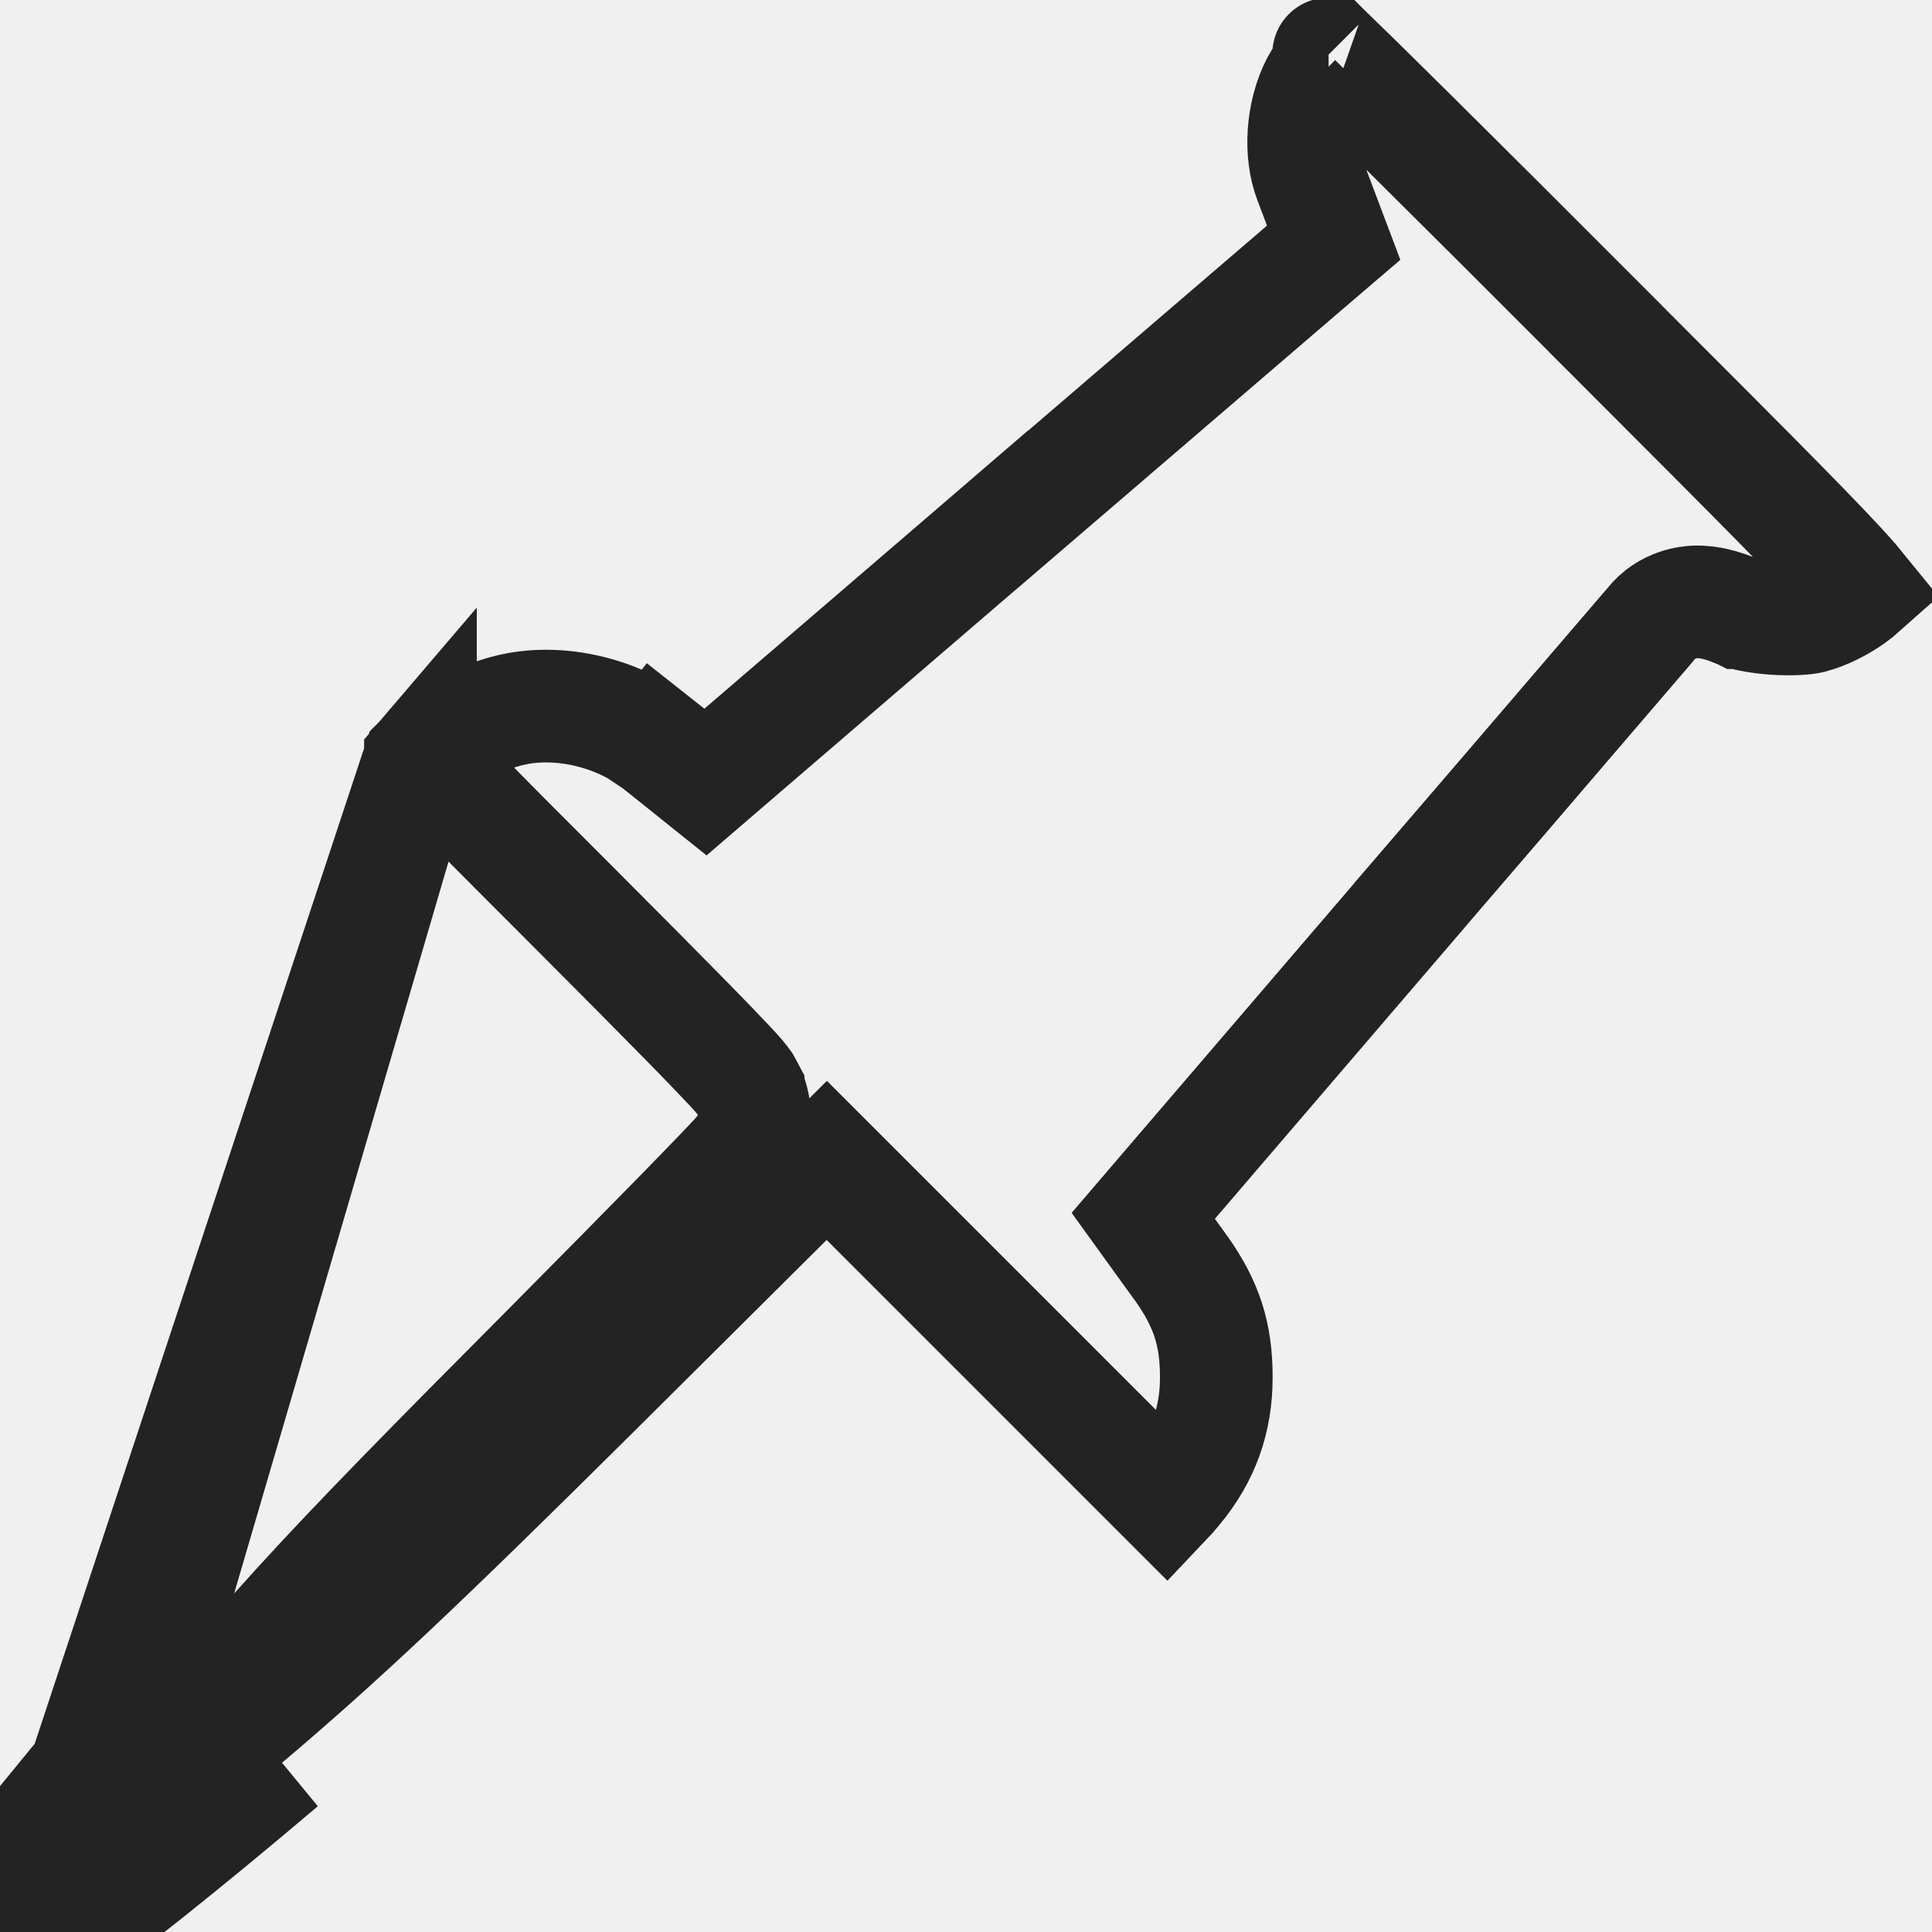
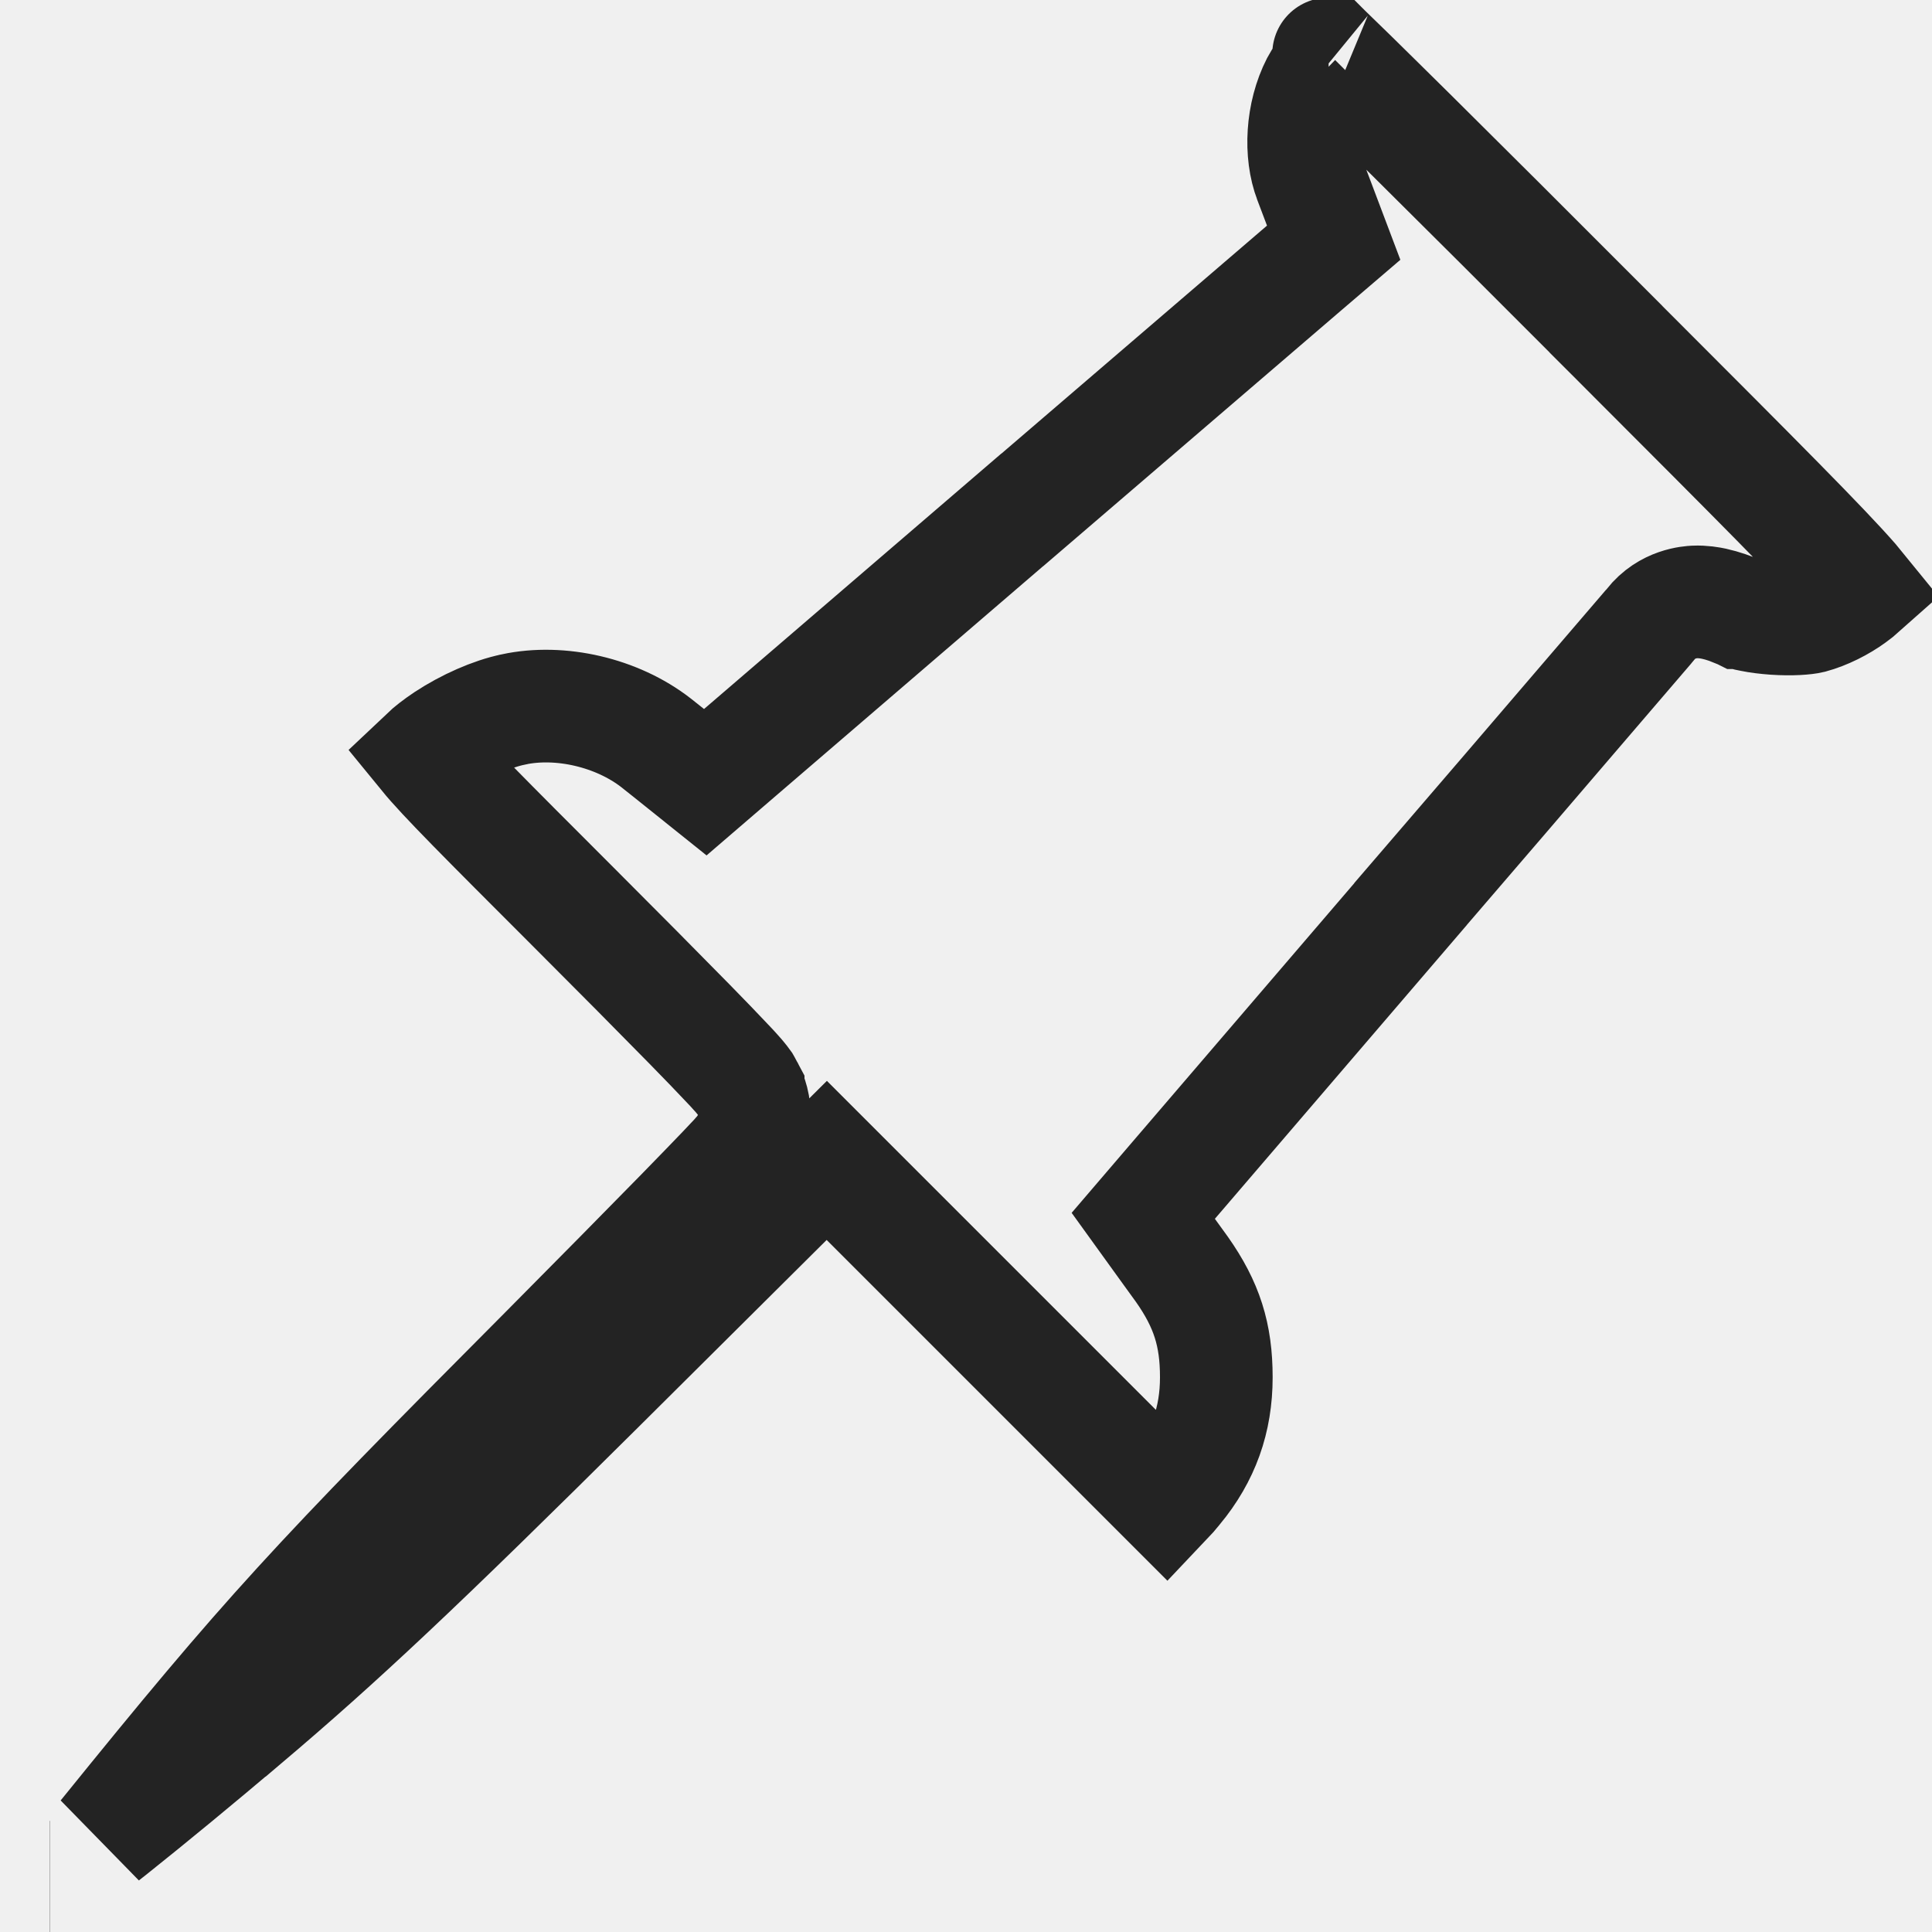
<svg xmlns="http://www.w3.org/2000/svg" width="16" height="16" viewBox="0 0 16 16" fill="none">
-   <g clip-path="url(#clip0_8_11139)">
-     <path d="M0.096 15.484C0.011 15.797 0.33 16.084 0.627 15.959M0.096 15.484C0.115 15.422 0.221 15.256 0.336 15.116L0.627 15.959M0.096 15.484L0.475 15.598L0.486 15.601L0.543 15.618C0.539 15.63 0.536 15.637 0.535 15.642C0.533 15.646 0.532 15.649 0.531 15.65C0.531 15.65 0.531 15.651 0.531 15.651C0.531 15.651 0.532 15.648 0.535 15.643C0.542 15.63 0.554 15.61 0.571 15.583C0.605 15.531 0.651 15.468 0.697 15.412L0.7 15.409L0.7 15.409C0.756 15.338 0.811 15.27 0.865 15.204M0.096 15.484L0.47 15.585L0.481 15.588L0.546 15.606C0.55 15.593 0.549 15.576 0.545 15.562C0.541 15.55 0.535 15.543 0.53 15.539C0.525 15.534 0.516 15.528 0.5 15.524C0.485 15.521 0.47 15.522 0.456 15.526C0.453 15.527 0.45 15.527 0.448 15.528C0.447 15.529 0.447 15.529 0.446 15.529C0.429 15.537 0.417 15.543 0.413 15.546M0.627 15.959C0.73 15.919 1.546 15.269 2.33 14.603L0.627 15.959ZM0.865 15.204L0.411 15.546C0.411 15.546 0.412 15.546 0.413 15.546M0.865 15.204C0.786 15.266 0.715 15.322 0.652 15.37C0.651 15.371 0.65 15.372 0.649 15.373C0.612 15.401 0.578 15.427 0.547 15.45C0.498 15.487 0.461 15.514 0.435 15.531C0.423 15.539 0.416 15.544 0.413 15.546M0.865 15.204C2.22 13.529 2.587 13.134 4.523 11.189L4.524 11.188C4.96 10.749 5.358 10.345 5.647 10.05C5.791 9.902 5.91 9.78 5.992 9.694C6.033 9.651 6.067 9.615 6.092 9.588C6.104 9.575 6.116 9.561 6.128 9.547C6.133 9.542 6.143 9.53 6.153 9.515C6.158 9.509 6.17 9.493 6.182 9.472C6.188 9.462 6.2 9.441 6.211 9.414L6.211 9.414C6.218 9.397 6.247 9.328 6.247 9.234C6.247 9.118 6.201 9.032 6.196 9.023C6.196 9.023 6.196 9.022 6.196 9.022C6.183 8.997 6.171 8.979 6.166 8.97C6.153 8.952 6.142 8.938 6.136 8.931C6.124 8.916 6.111 8.901 6.1 8.889C6.077 8.863 6.047 8.83 6.011 8.793C5.94 8.717 5.838 8.612 5.714 8.485C5.465 8.231 5.123 7.886 4.748 7.511C4.009 6.772 3.674 6.437 3.522 6.251M0.865 15.204C0.887 15.187 0.909 15.169 0.932 15.151C1.243 14.903 1.639 14.577 2.028 14.247L2.029 14.247C2.808 13.587 3.457 12.979 4.961 11.485L6.517 9.938L6.847 9.61L7.176 9.939L8.482 11.245L9.66 12.423C9.68 12.402 9.706 12.372 9.741 12.329L9.742 12.328C9.967 12.056 10.073 11.758 10.073 11.406C10.073 11.054 9.994 10.805 9.788 10.512L9.683 10.367L9.468 10.069L9.707 9.79L11.682 7.487L11.682 7.486C12.226 6.854 12.723 6.275 13.085 5.852C13.389 5.498 13.591 5.262 13.652 5.191C13.661 5.18 13.667 5.174 13.67 5.17C13.805 4.997 13.999 4.987 14.034 4.985C14.103 4.982 14.162 4.993 14.195 5C14.268 5.016 14.342 5.043 14.406 5.07L14.406 5.07L14.414 5.074C14.414 5.074 14.415 5.074 14.416 5.075L14.421 5.077C14.426 5.078 14.433 5.08 14.441 5.083C14.458 5.088 14.48 5.093 14.507 5.098C14.56 5.109 14.625 5.117 14.694 5.122C14.84 5.132 14.954 5.122 14.998 5.111C15.116 5.079 15.244 5.015 15.345 4.941C15.372 4.922 15.393 4.904 15.411 4.888C15.394 4.867 15.373 4.842 15.347 4.812C15.099 4.528 14.571 3.999 13.467 2.894C13.413 2.839 13.357 2.784 13.3 2.727L13.3 2.726C12.685 2.11 12.116 1.542 11.695 1.125C11.485 0.917 11.312 0.747 11.19 0.627C11.134 0.572 11.09 0.529 11.057 0.497C11.048 0.506 11.039 0.516 11.028 0.528C10.975 0.587 10.931 0.651 10.908 0.695C10.78 0.944 10.764 1.271 10.85 1.494L10.851 1.497L10.929 1.703L11.045 2.01L10.796 2.223L8.466 4.223L8.161 3.869L8.465 4.223L6.134 6.226L5.841 6.478L5.539 6.236L5.432 6.151M0.865 15.204L3.471 6.307M0.413 15.546L3.47 6.308C3.47 6.308 3.471 6.307 3.471 6.307M3.522 6.251C3.514 6.259 3.507 6.266 3.5 6.273C3.492 6.281 3.487 6.287 3.482 6.293C3.482 6.294 3.482 6.295 3.482 6.295C3.482 6.294 3.482 6.294 3.482 6.293C3.476 6.3 3.473 6.305 3.471 6.307M3.522 6.251C3.521 6.251 3.521 6.251 3.521 6.251C3.477 6.197 3.464 6.174 3.464 6.174C3.464 6.174 3.471 6.187 3.476 6.209C3.48 6.224 3.481 6.239 3.482 6.252C3.483 6.263 3.483 6.272 3.483 6.28C3.478 6.295 3.473 6.303 3.471 6.307M3.522 6.251C3.561 6.214 3.618 6.169 3.69 6.121C3.866 6.005 4.079 5.911 4.25 5.876L4.253 5.875C4.64 5.792 5.11 5.901 5.432 6.151M5.432 6.151L5.429 6.149L5.721 5.784L5.434 6.152C5.433 6.152 5.432 6.151 5.432 6.151ZM15.463 4.832C15.463 4.832 15.463 4.832 15.462 4.833L15.463 4.832ZM11.003 0.446C11.003 0.446 11.004 0.447 11.006 0.449C11.004 0.447 11.002 0.446 11.003 0.446Z" stroke="#232323" stroke-width="0.933" />
-   </g>
-   <defs>
-     <clipPath id="clip0_8_11139">
-       <rect width="16" height="16" fill="white" />
-     </clipPath>
-   </defs>
+   <path d="M10.85 1.494L10.851 1.497L10.929 1.703L11.045 2.01L10.796 2.223L8.466 4.223L8.465 4.223L6.134 6.226L5.841 6.478L5.539 6.236L5.432 6.151C5.11 5.901 4.64 5.792 4.253 5.875L4.25 5.876C4.079 5.911 3.866 6.005 3.69 6.121C3.618 6.169 3.561 6.214 3.522 6.251C3.674 6.437 4.009 6.772 4.748 7.511C5.123 7.886 5.465 8.231 5.714 8.485C5.838 8.612 5.94 8.717 6.011 8.793C6.047 8.83 6.077 8.863 6.1 8.889C6.111 8.901 6.124 8.916 6.136 8.931C6.142 8.938 6.153 8.952 6.166 8.97C6.171 8.979 6.183 8.997 6.196 9.022C6.196 9.022 6.196 9.023 6.196 9.023C6.201 9.032 6.247 9.118 6.247 9.234C6.247 9.328 6.218 9.397 6.211 9.414L6.211 9.414C6.2 9.441 6.188 9.462 6.182 9.472C6.17 9.493 6.158 9.509 6.153 9.515C6.143 9.53 6.133 9.542 6.128 9.547C6.116 9.561 6.104 9.575 6.092 9.588C6.067 9.615 6.033 9.651 5.992 9.694C5.91 9.78 5.791 9.902 5.647 10.05C5.358 10.345 4.96 10.749 4.524 11.188L4.523 11.189C2.587 13.134 2.22 13.529 0.865 15.204C0.887 15.187 0.909 15.169 0.932 15.151C1.243 14.903 1.639 14.577 2.028 14.247L2.029 14.247C2.808 13.587 3.457 12.979 4.961 11.485C4.961 11.485 4.961 11.485 4.961 11.485L6.517 9.938L6.847 9.61L7.176 9.939L8.482 11.245L9.66 12.423C9.68 12.402 9.706 12.372 9.741 12.329L9.742 12.328C9.967 12.056 10.073 11.758 10.073 11.406C10.073 11.054 9.994 10.805 9.788 10.512L9.683 10.367L9.468 10.069L9.707 9.79L11.682 7.487L11.682 7.486C12.226 6.854 12.723 6.275 13.085 5.852C13.389 5.498 13.591 5.263 13.652 5.191C13.661 5.181 13.667 5.174 13.67 5.17C13.805 4.997 13.999 4.987 14.034 4.985C14.103 4.982 14.162 4.993 14.195 5C14.268 5.016 14.342 5.043 14.406 5.07L14.406 5.07L14.414 5.074C14.414 5.074 14.415 5.074 14.416 5.075L14.421 5.077C14.426 5.078 14.433 5.08 14.441 5.083C14.458 5.088 14.48 5.093 14.507 5.098C14.56 5.109 14.625 5.117 14.694 5.122C14.84 5.132 14.954 5.122 14.998 5.111C15.116 5.079 15.244 5.015 15.345 4.941C15.372 4.922 15.393 4.904 15.411 4.888C15.394 4.867 15.373 4.842 15.347 4.812C15.099 4.528 14.571 3.999 13.467 2.894C13.413 2.839 13.357 2.784 13.3 2.727L13.3 2.726C12.685 2.11 12.116 1.542 11.695 1.125C11.485 0.917 11.312 0.747 11.19 0.627C11.134 0.572 11.09 0.529 11.057 0.497C11.048 0.506 11.039 0.516 11.028 0.528C10.975 0.587 10.931 0.651 10.908 0.695C10.78 0.944 10.764 1.271 10.85 1.494ZM3.47 6.308C3.47 6.308 3.471 6.307 3.471 6.307L3.47 6.308ZM0.413 15.546C0.412 15.546 0.411 15.546 0.411 15.546L0.413 15.546ZM15.463 4.832C15.463 4.832 15.463 4.832 15.462 4.833L15.463 4.832ZM11.003 0.446C11.003 0.446 11.004 0.447 11.006 0.449C11.003 0.447 11.002 0.446 11.003 0.446Z" stroke="#232323" stroke-width="0.933" />
</svg>
